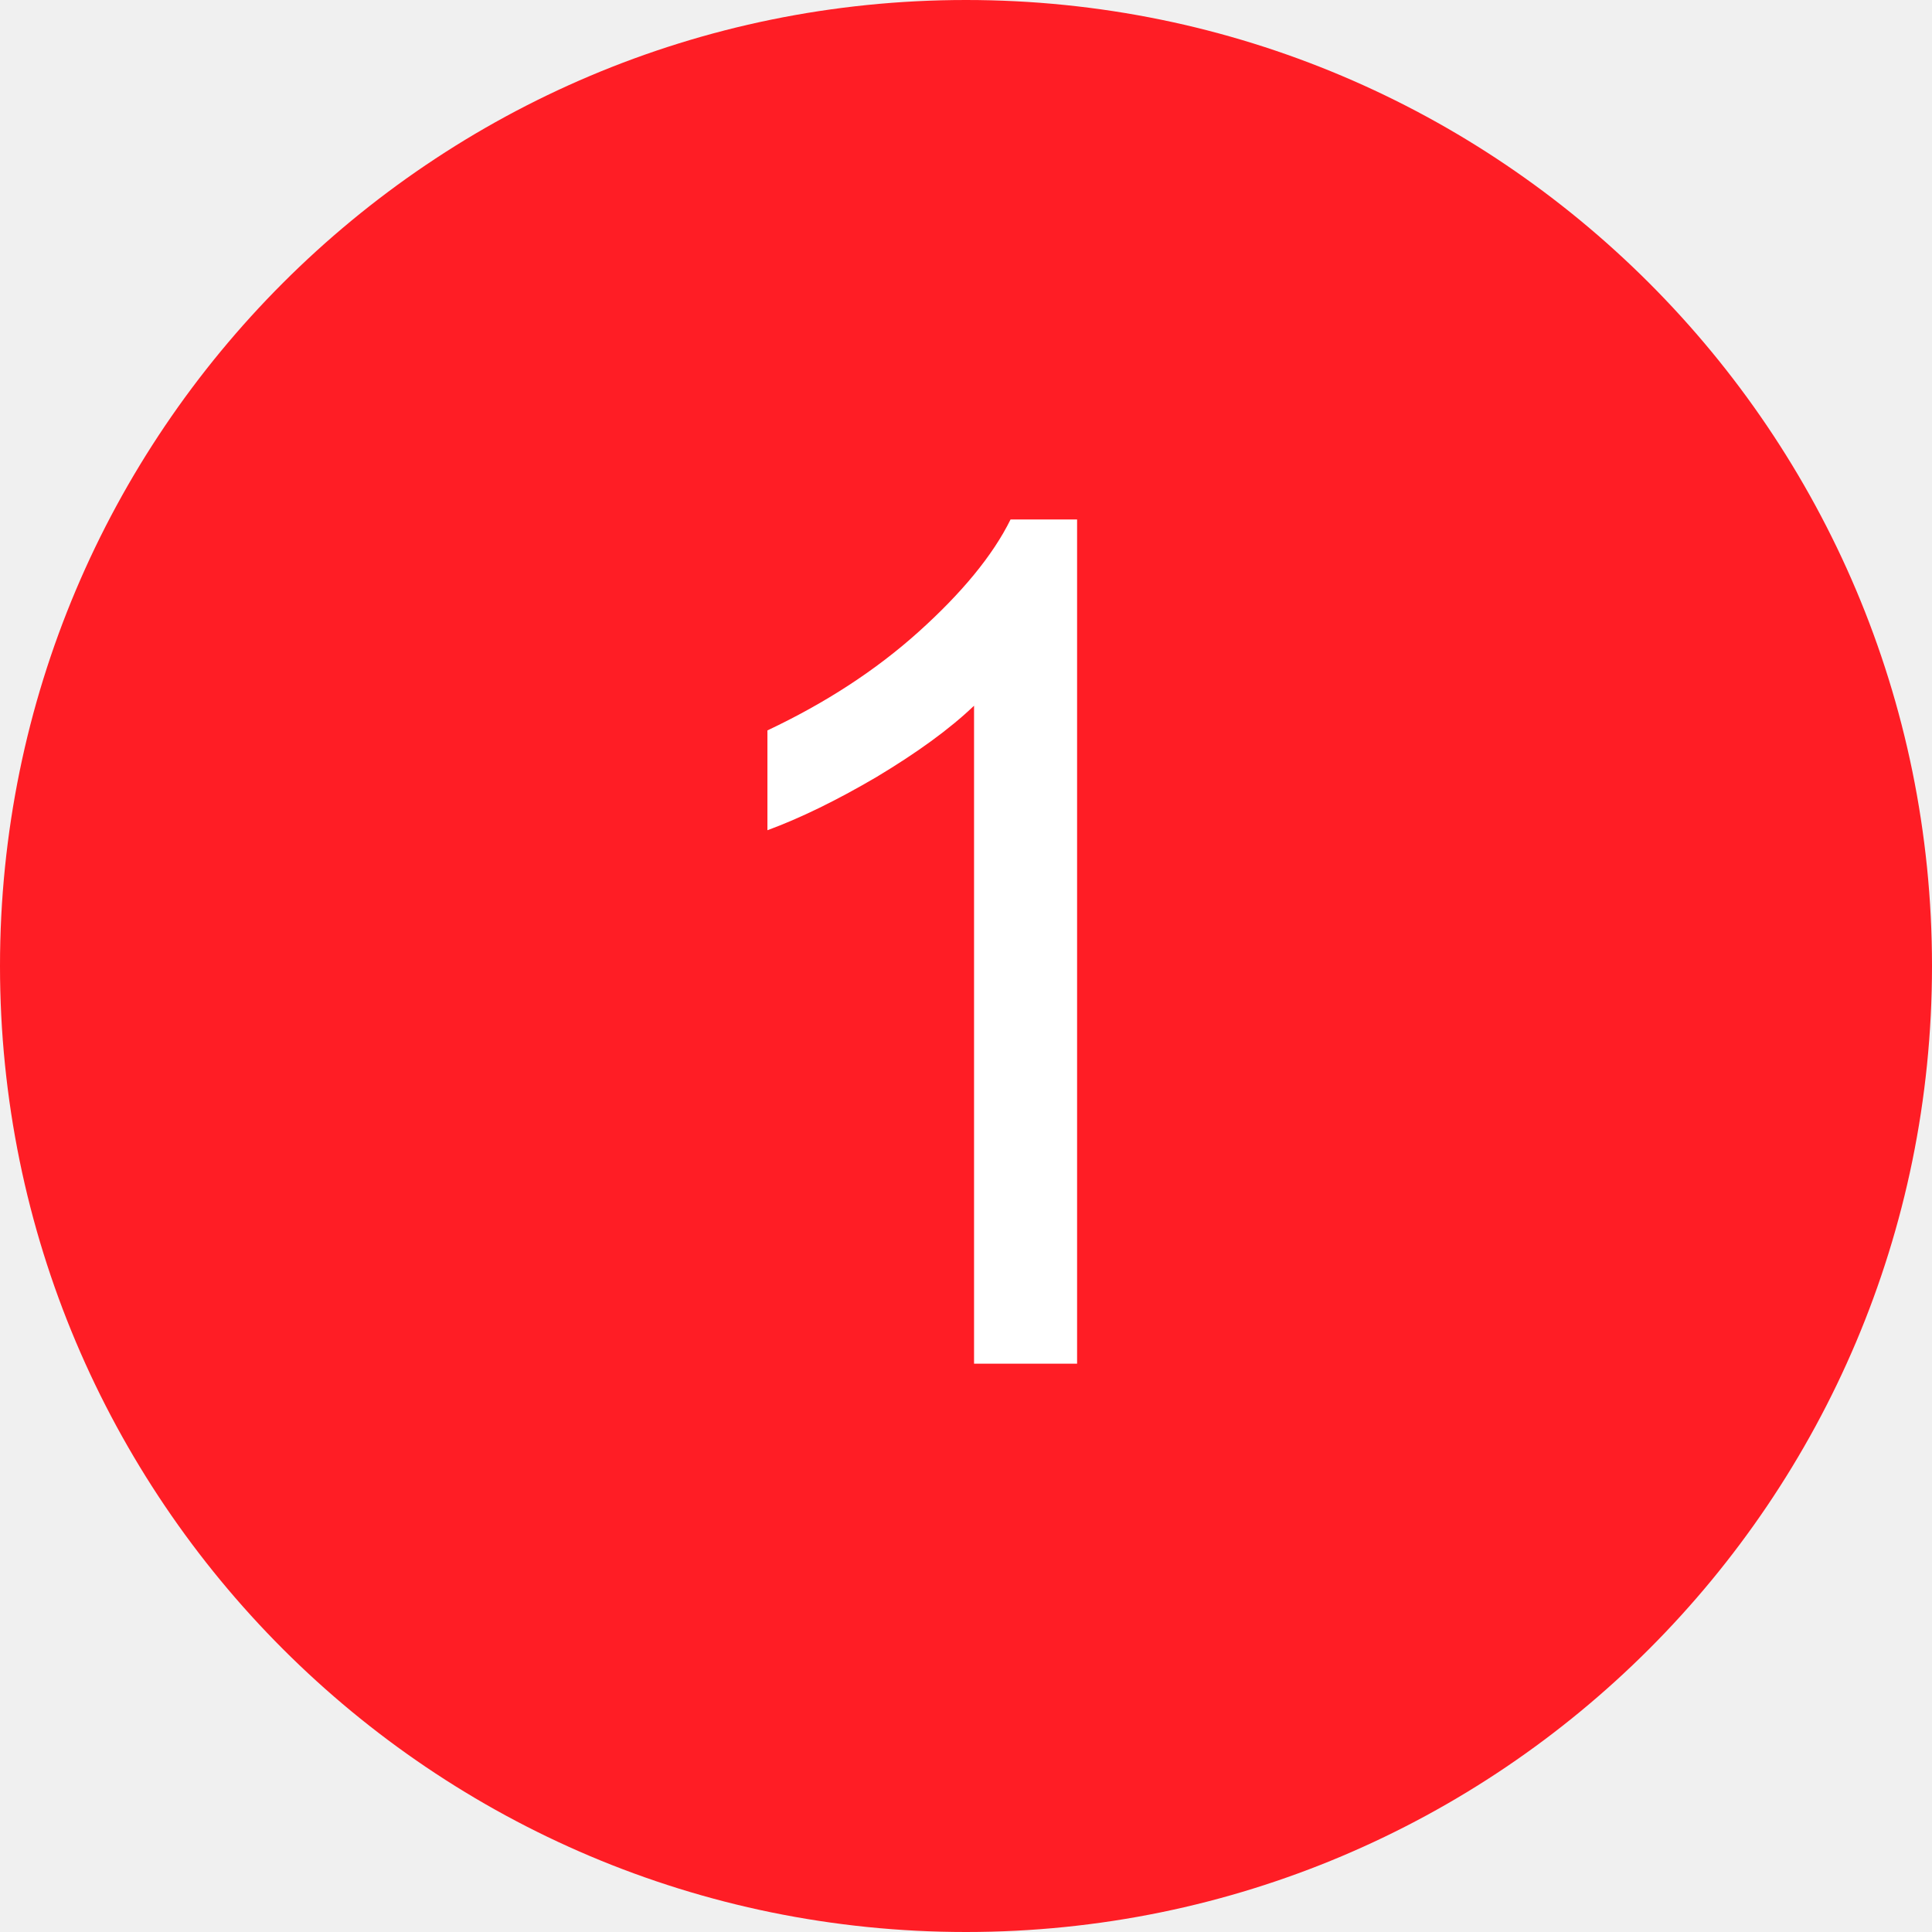
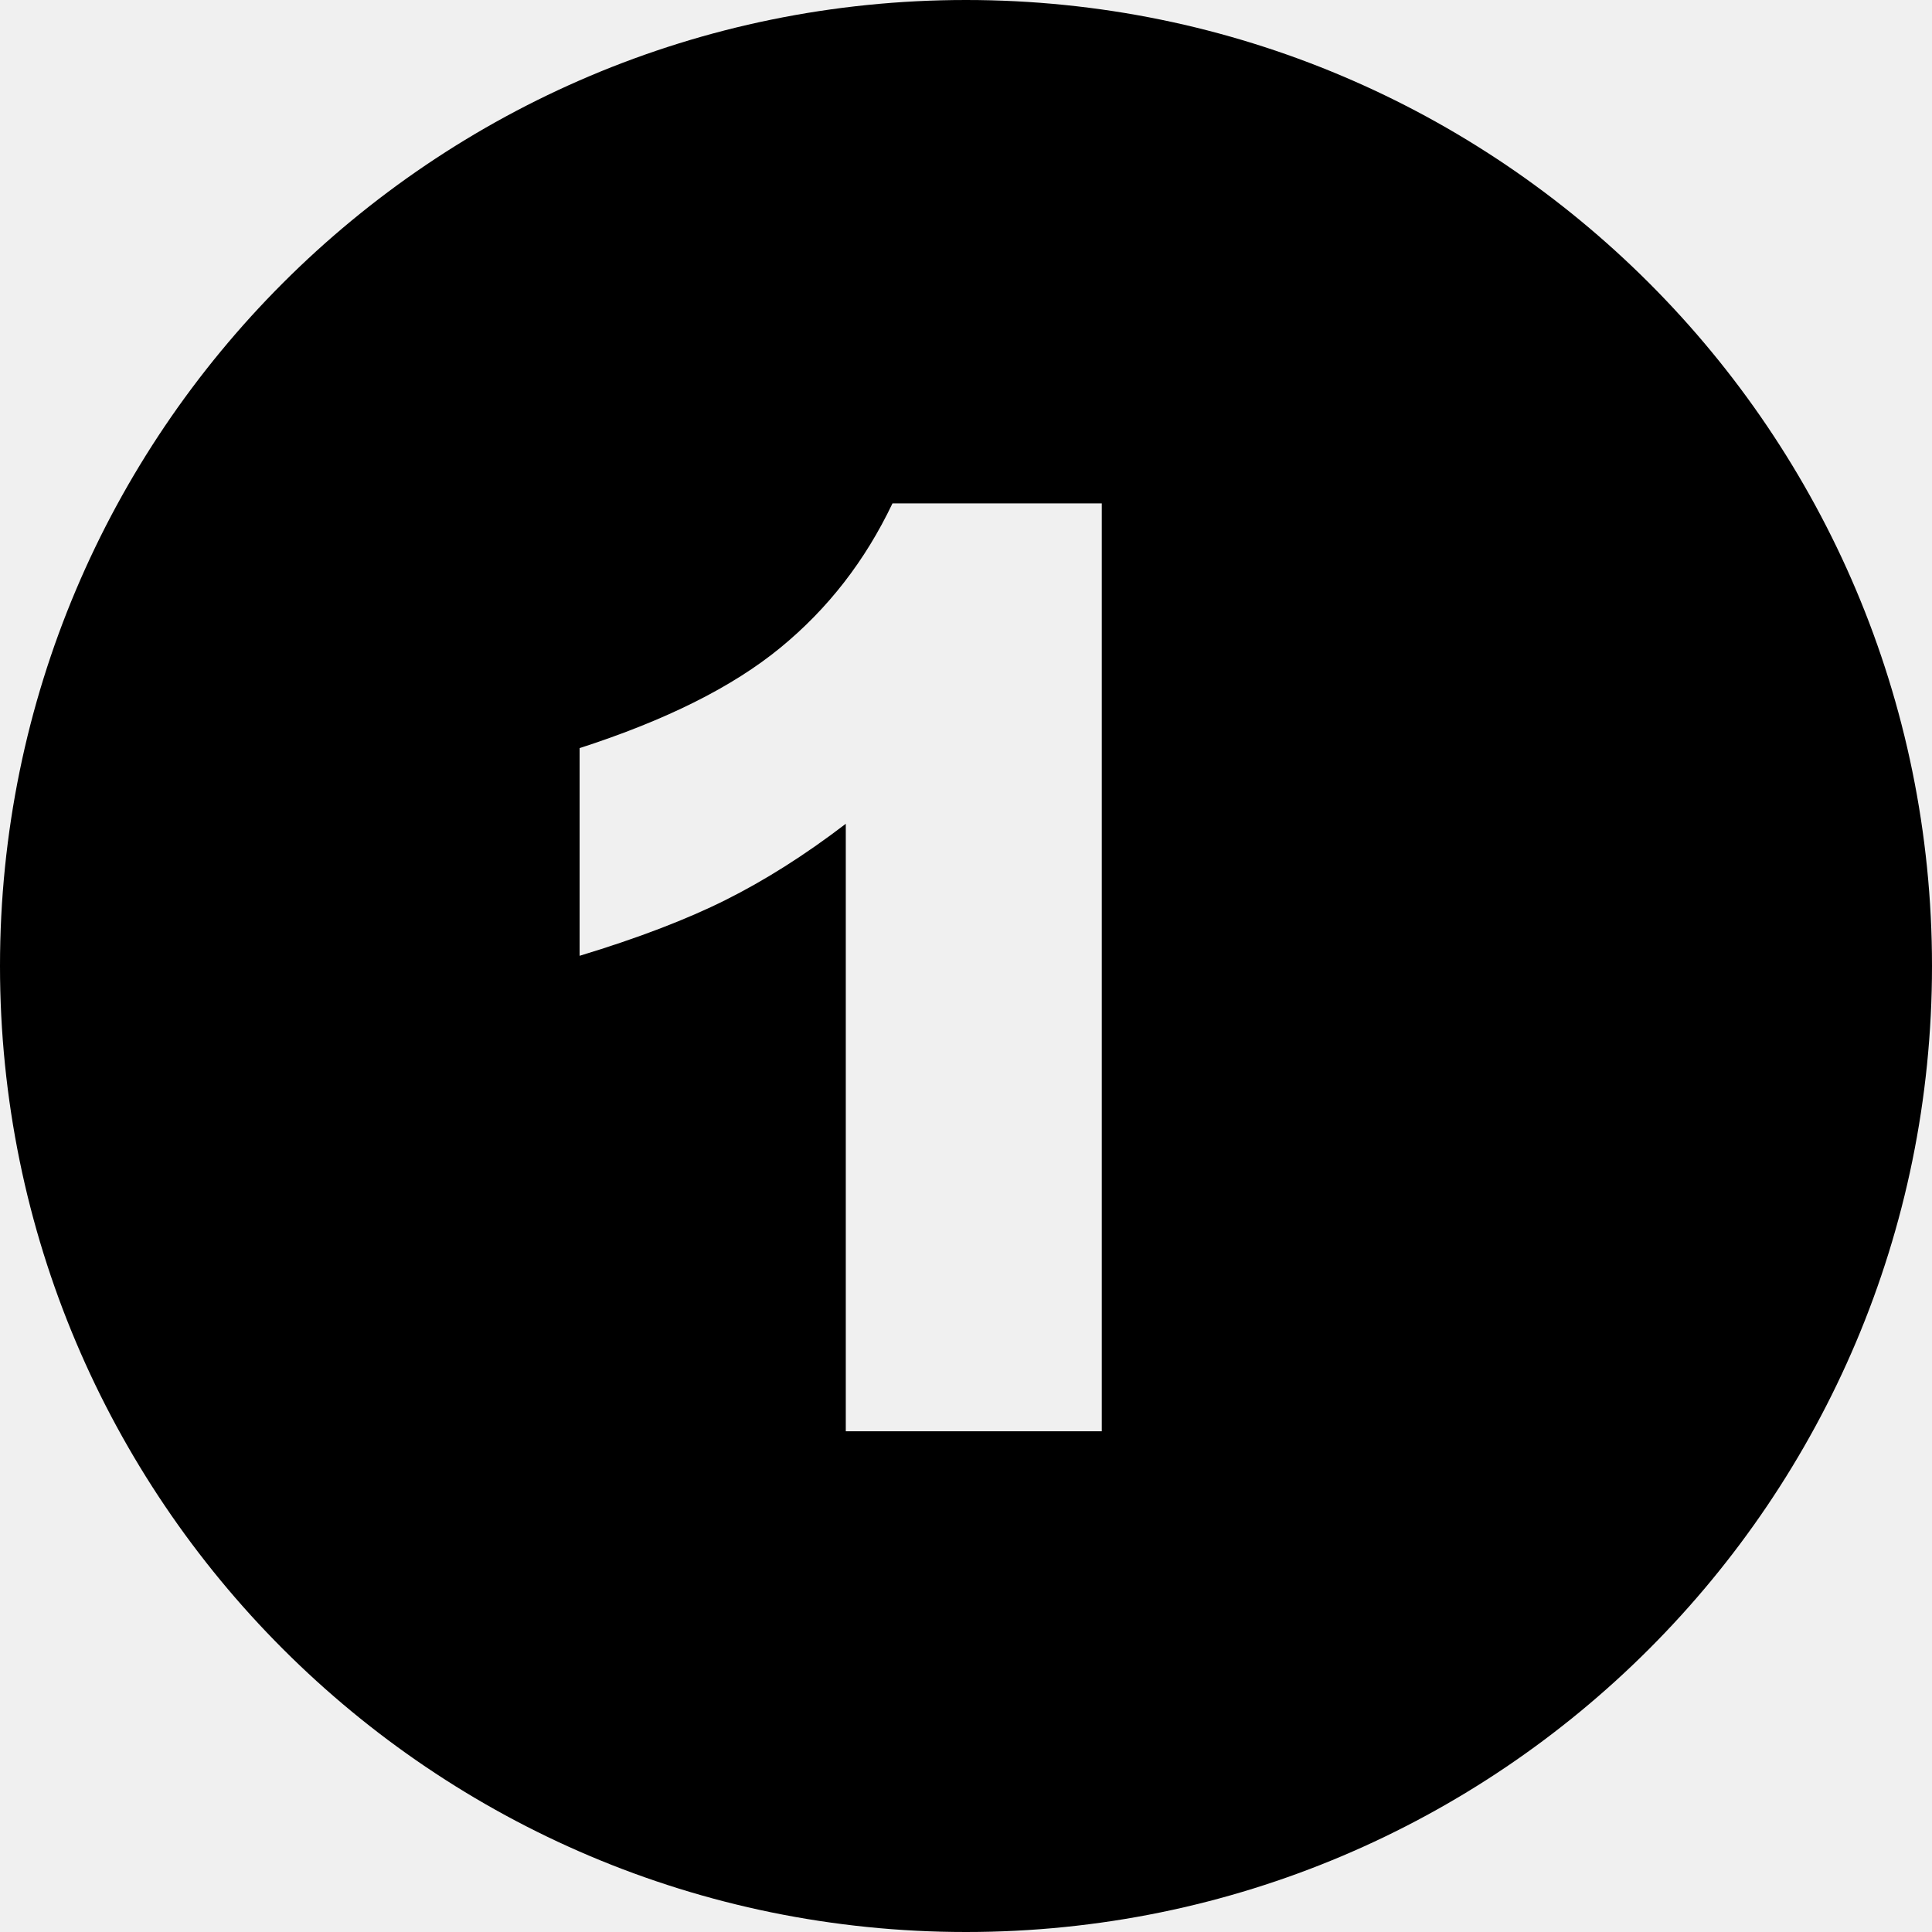
<svg xmlns="http://www.w3.org/2000/svg" id="Layer_1" viewBox="0 0 36 36">
  <defs>
-     <style>.cls-1{fill:#ff1d25;}.cls-1,.cls-2{stroke-width:0px;}.cls-2{fill:#fff;}</style>
+     <style>.cls-1,.cls-2{stroke-width:0px;}.cls-2{fill:none;}</style>
  </defs>
-   <circle class="cls-1" cx="18" cy="18" r="18" />
-   <path class="cls-2" d="m20.07,25.41h-1.92v-12.26c-.46.44-1.07.88-1.82,1.33-.75.44-1.43.77-2.03.99v-1.86c1.08-.51,2.02-1.12,2.82-1.84s1.38-1.42,1.71-2.09h1.24v15.73Z" />
+   <path class="cls-2" d="m14.54,12.09c-.89.73-2.13,1.35-3.74,1.87v3.87c1.09-.33,1.99-.68,2.72-1.04.72-.36,1.47-.84,2.24-1.42v11.32h4.77V9.4h-3.9c-.5,1.07-1.2,1.96-2.09,2.69Z" />
+   <path class="cls-1" d="m18,0C8.06,0,0,8.06,0,18s8.06,18,18,18,18-8.06,18-18S27.94,0,18,0Zm2.53,26.67h-4.77v-11.32c-.77.59-1.52,1.06-2.24,1.42-.72.36-1.63.71-2.72,1.04v-3.87c1.61-.52,2.85-1.14,3.74-1.87.89-.73,1.58-1.62,2.09-2.69h3.9v17.27Z" />
</svg>
